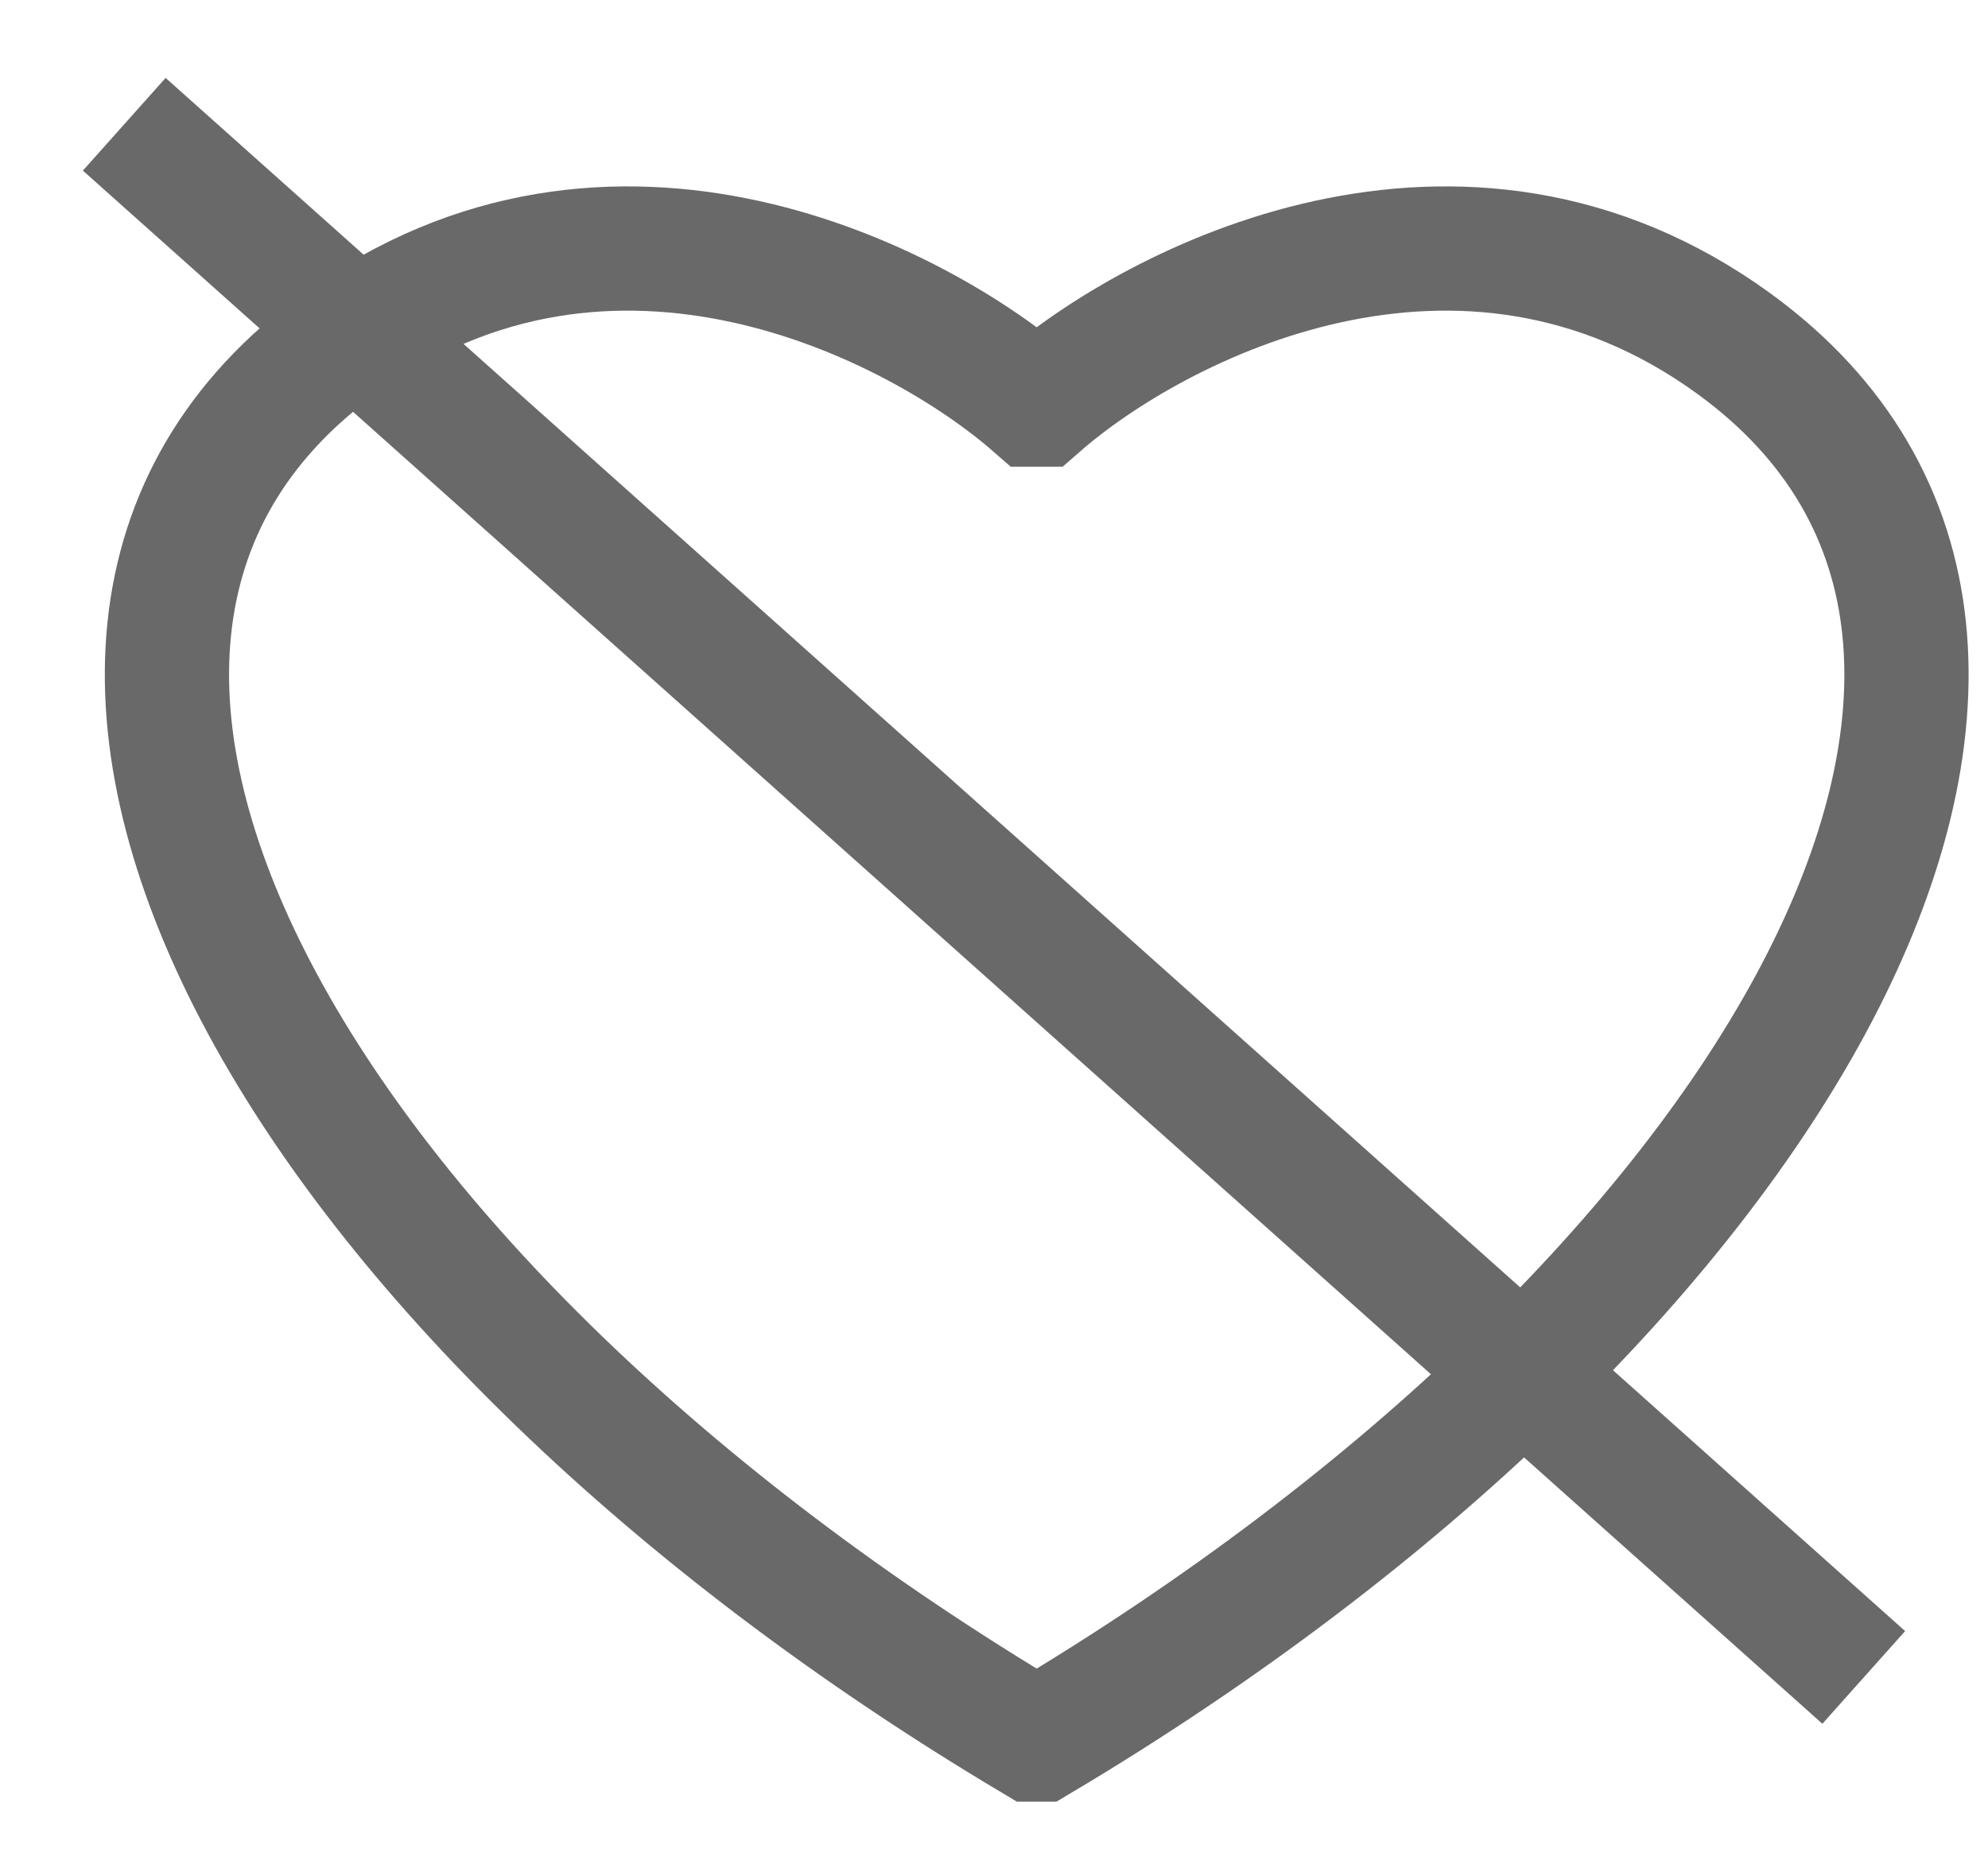
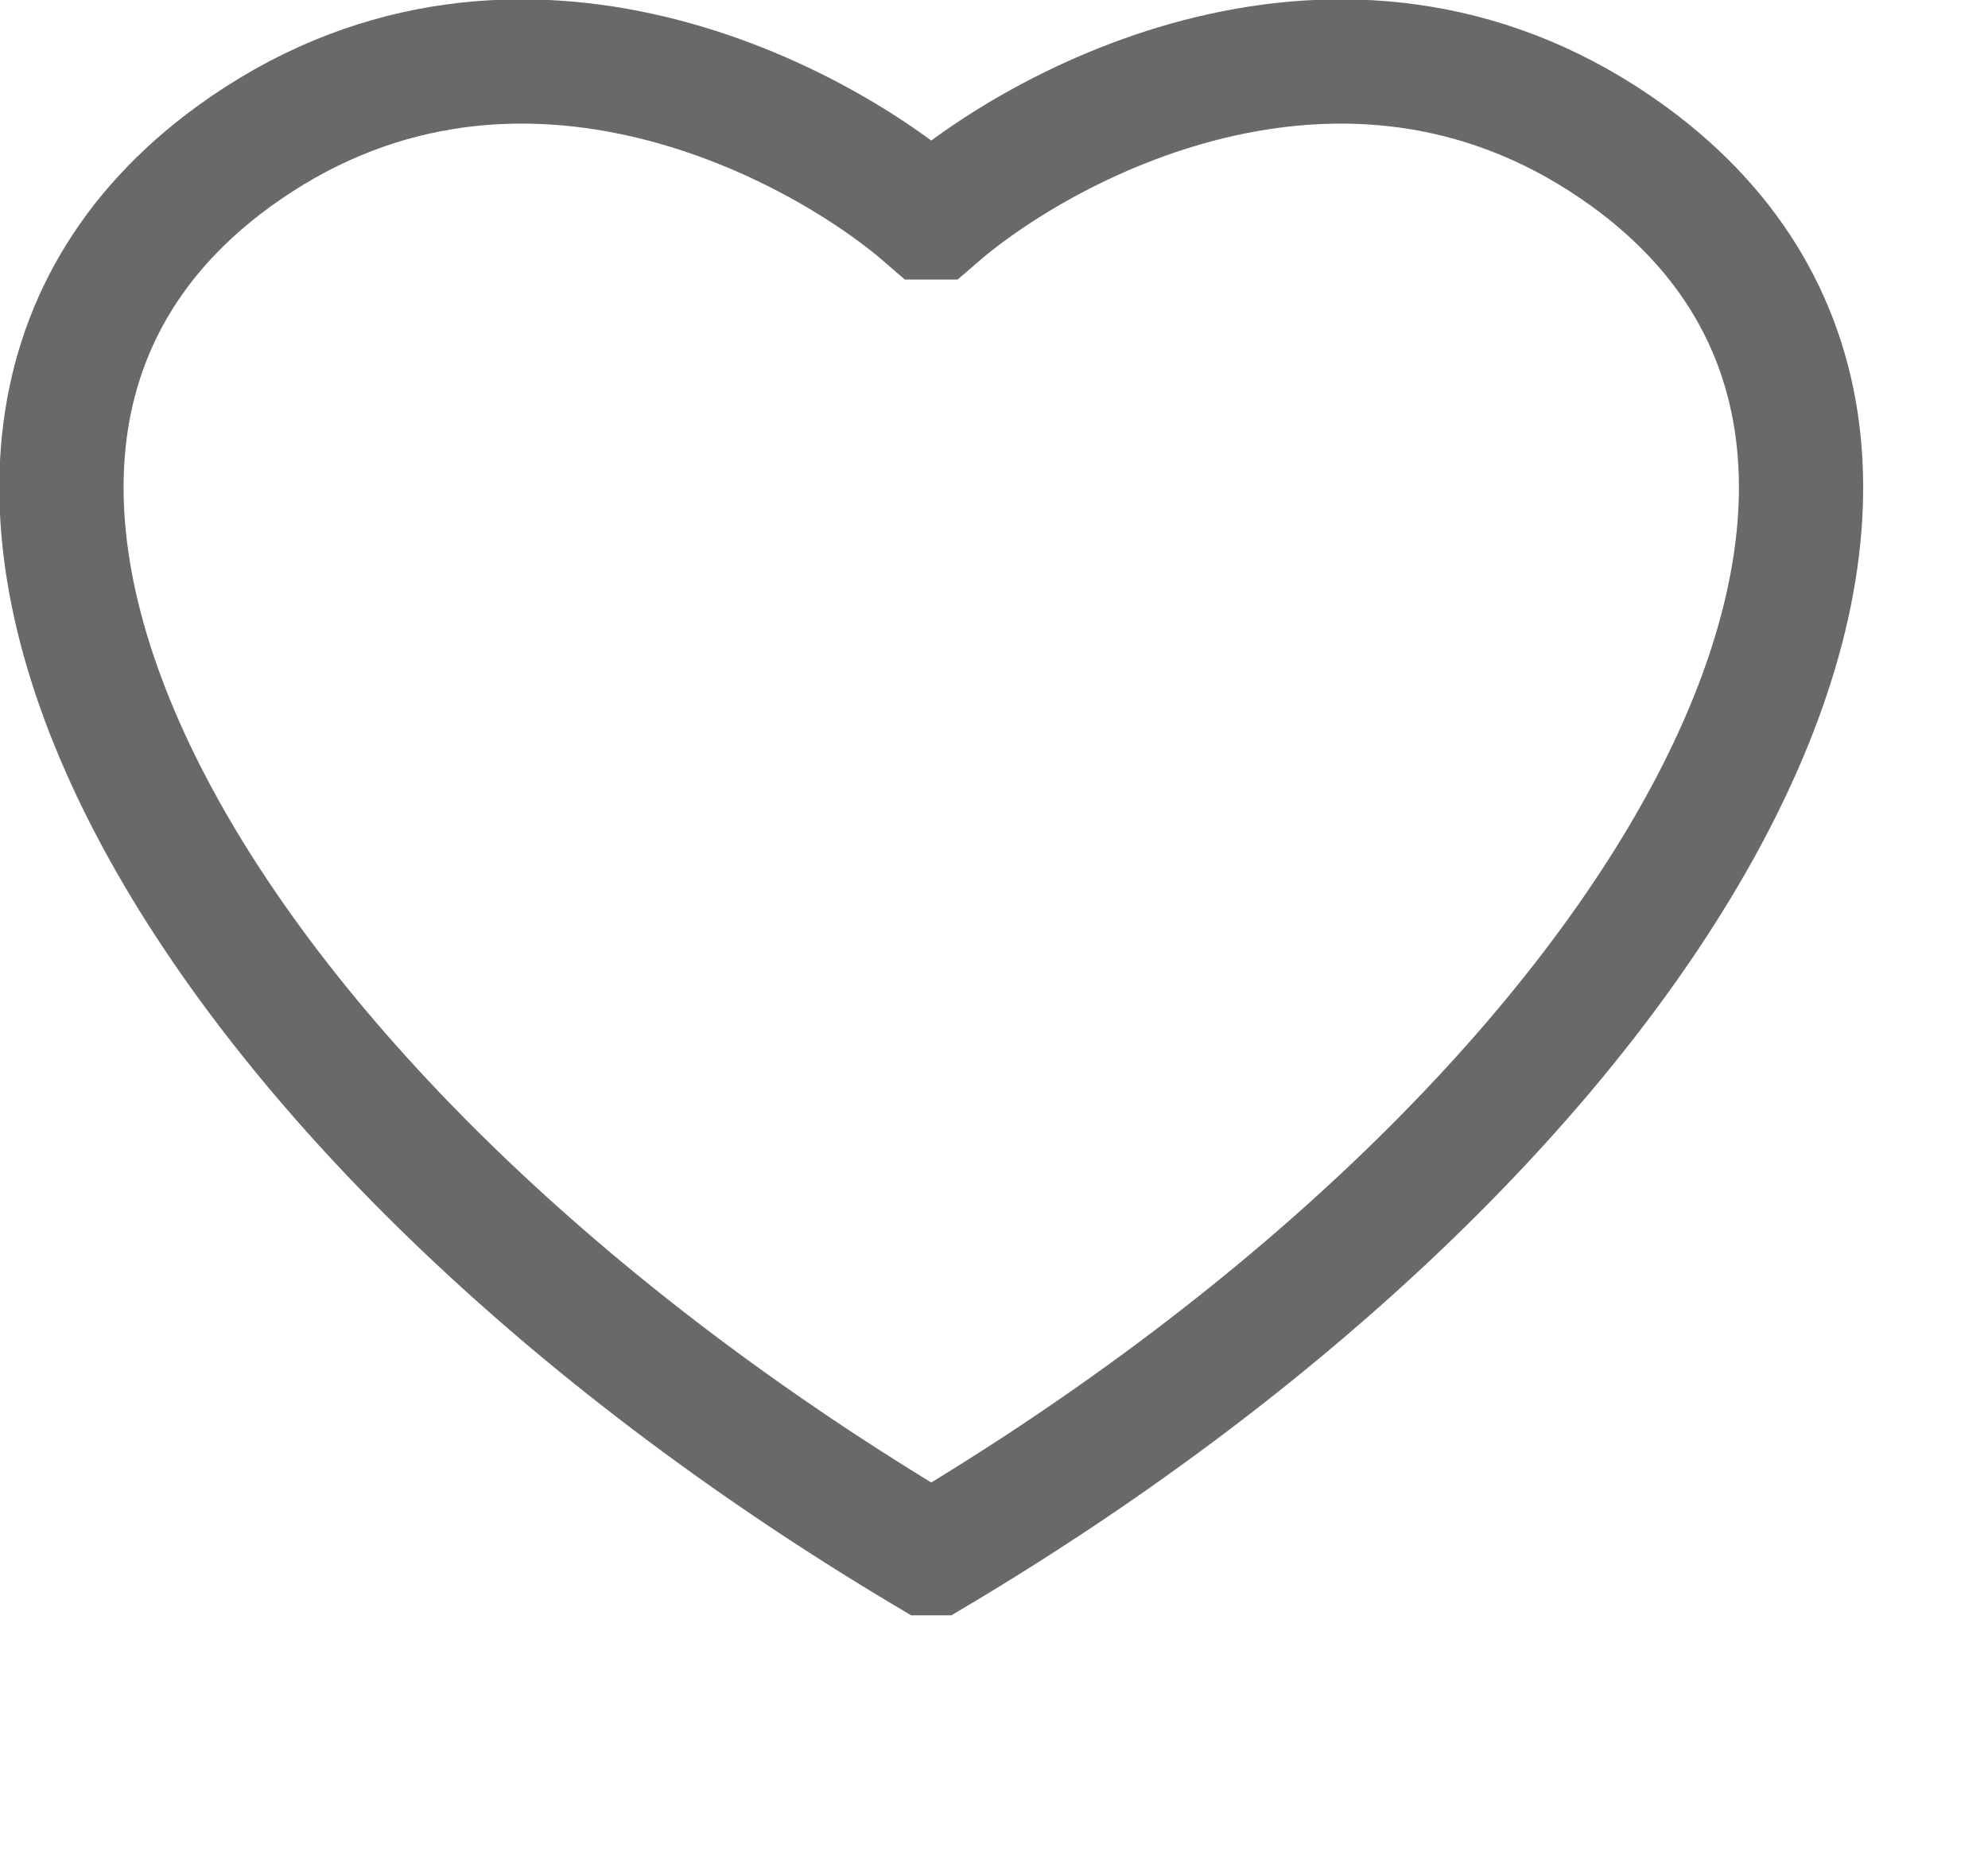
<svg xmlns="http://www.w3.org/2000/svg" width="16" height="15" viewBox="0 0 16 15" fill="none">
-   <path d="M1 1L15 13.5" stroke="#696969" />
-   <path d="M8.344 3.256H8.365C9.297 2.442 11.756 1.166 13.957 2.767C17.311 5.209 14.246 10.5 8.365 14H8.344M8.344 3.256H8.322C7.39 2.442 4.931 1.166 2.731 2.767C-0.624 5.209 2.442 10.5 8.322 14H8.344" stroke="#696969" />
+   <path id="Vector 13" d="M7.5 1.75L7.52 1.75C8.45 0.94 10.91 -0.34 13.11 1.26C16.46 3.7 13.4 9 7.52 12.5L7.5 12.5M7.5 1.75L7.47 1.75C6.54 0.94 4.08 -0.34 1.88 1.26C-1.47 3.7 1.59 9 7.47 12.5L7.5 12.5" stroke="#696969" stroke-opacity="1" stroke-width="1" />
</svg>
